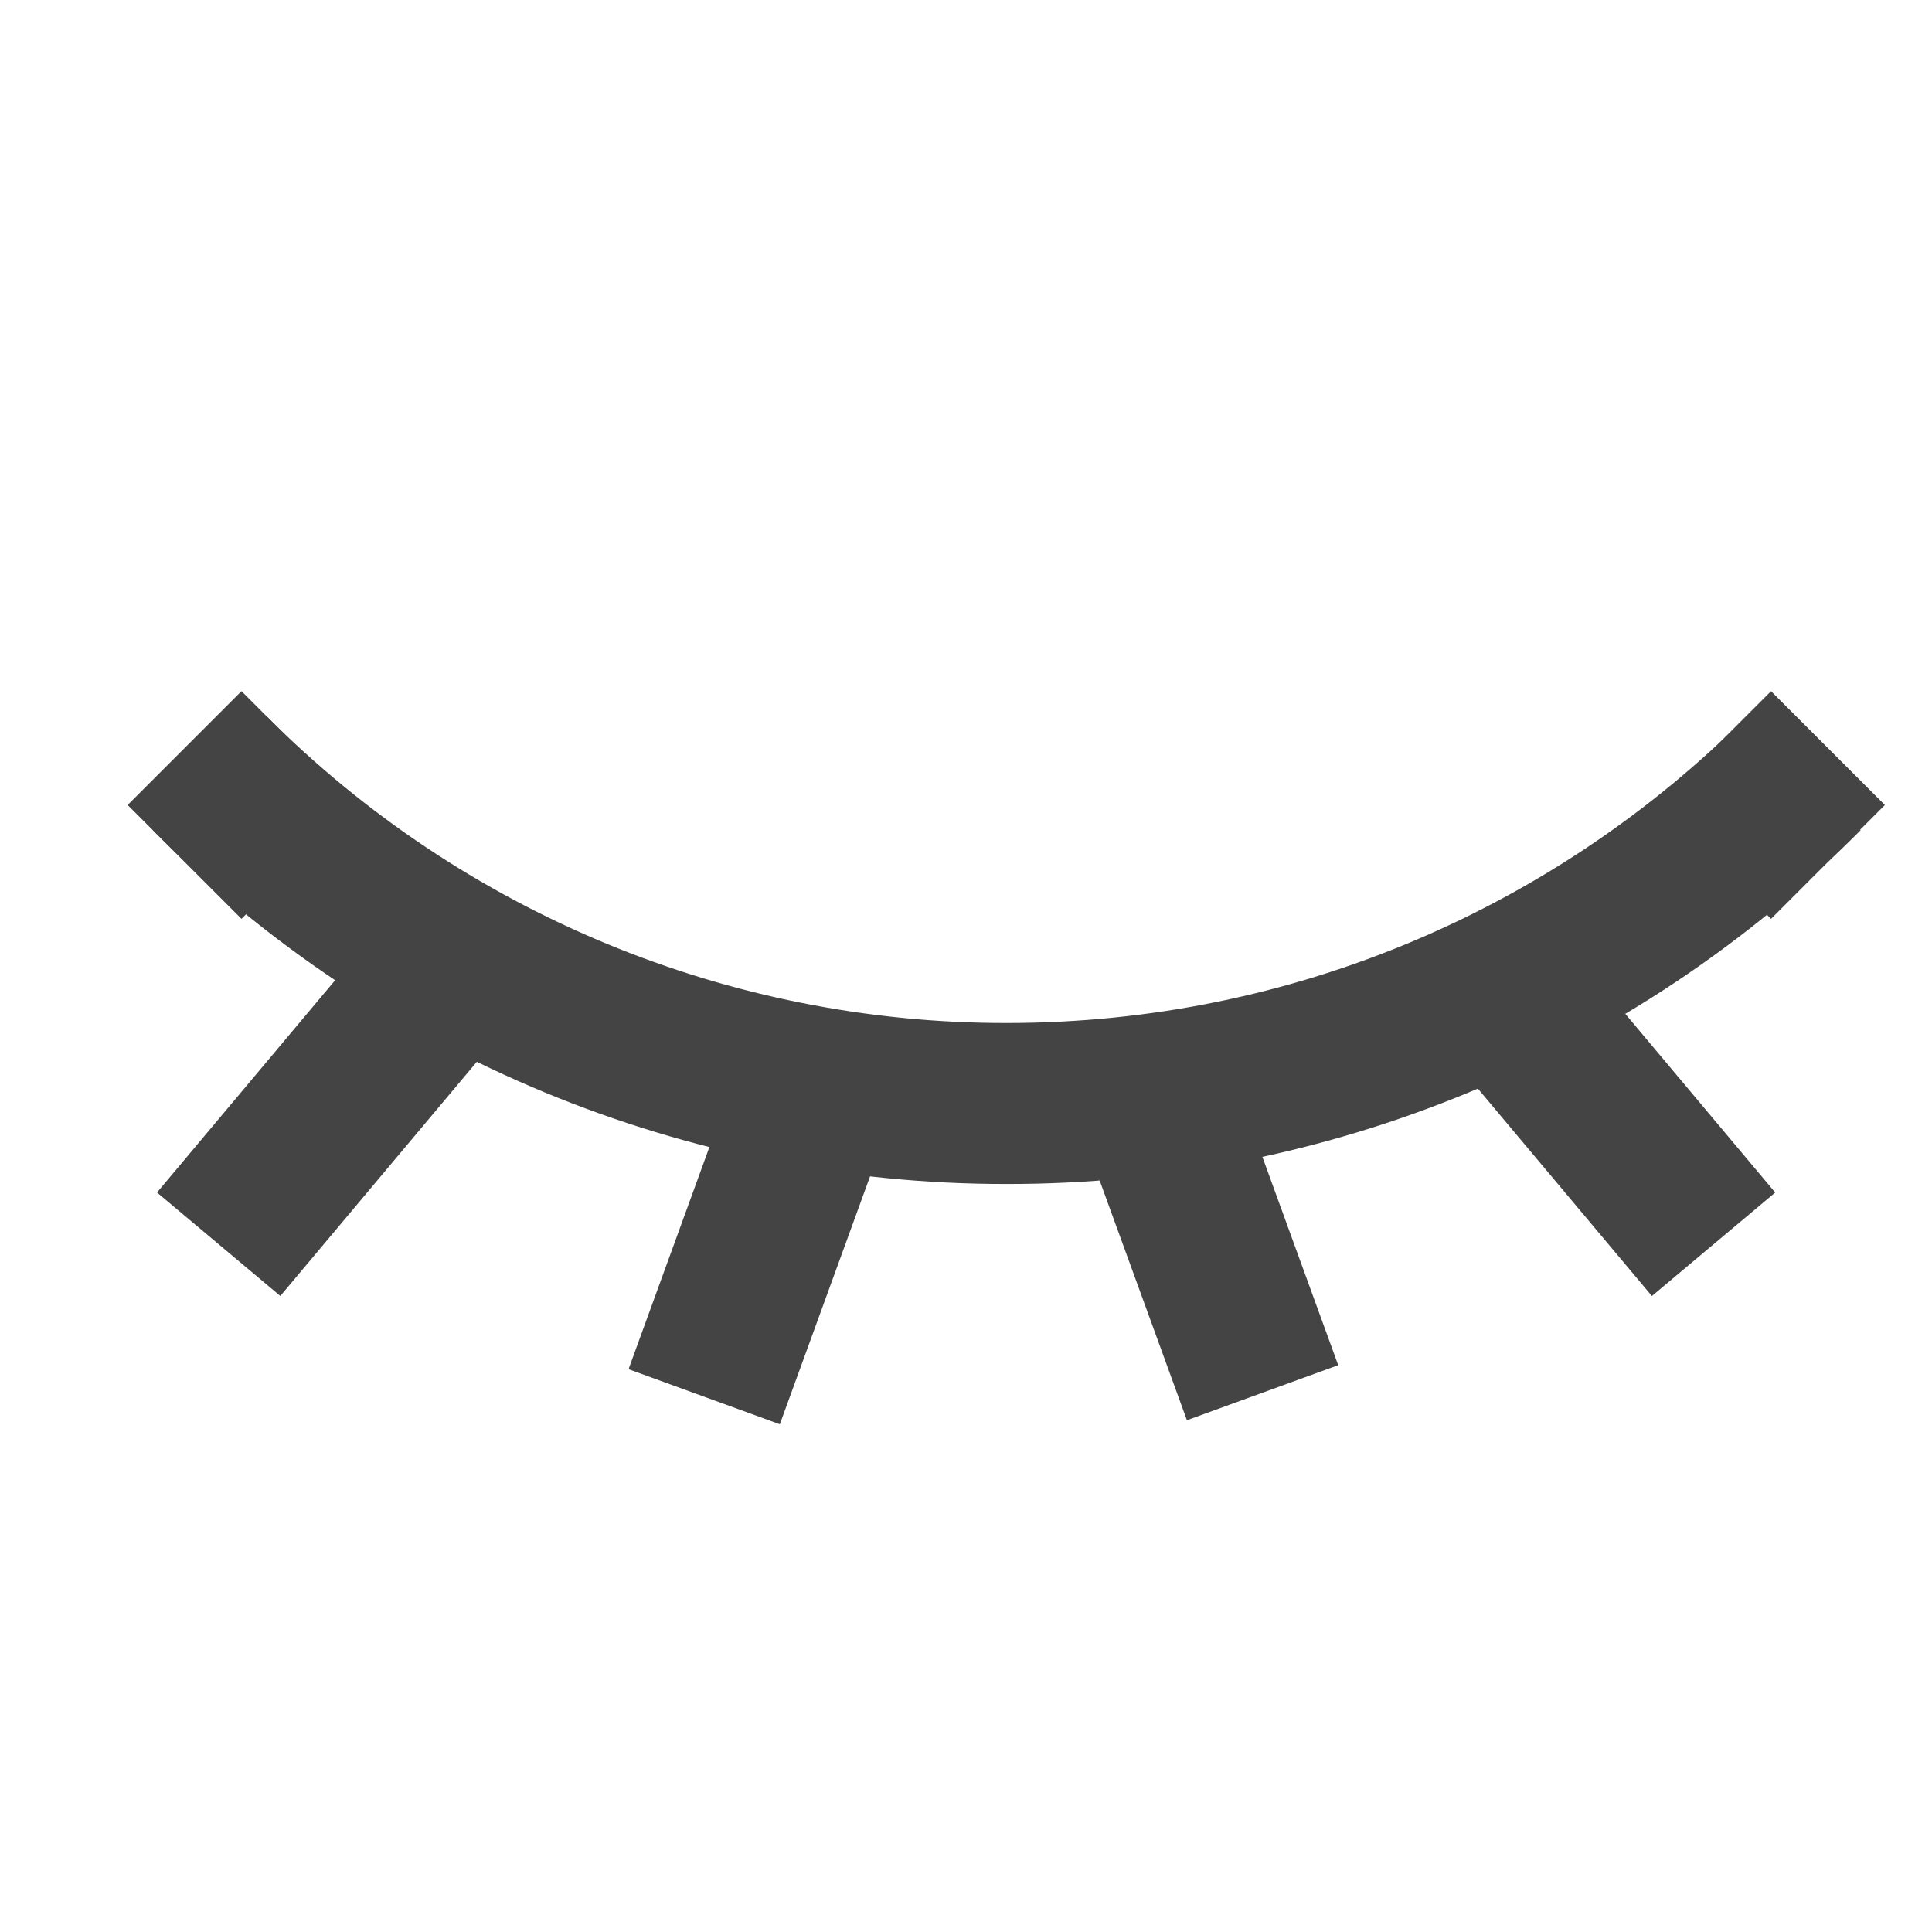
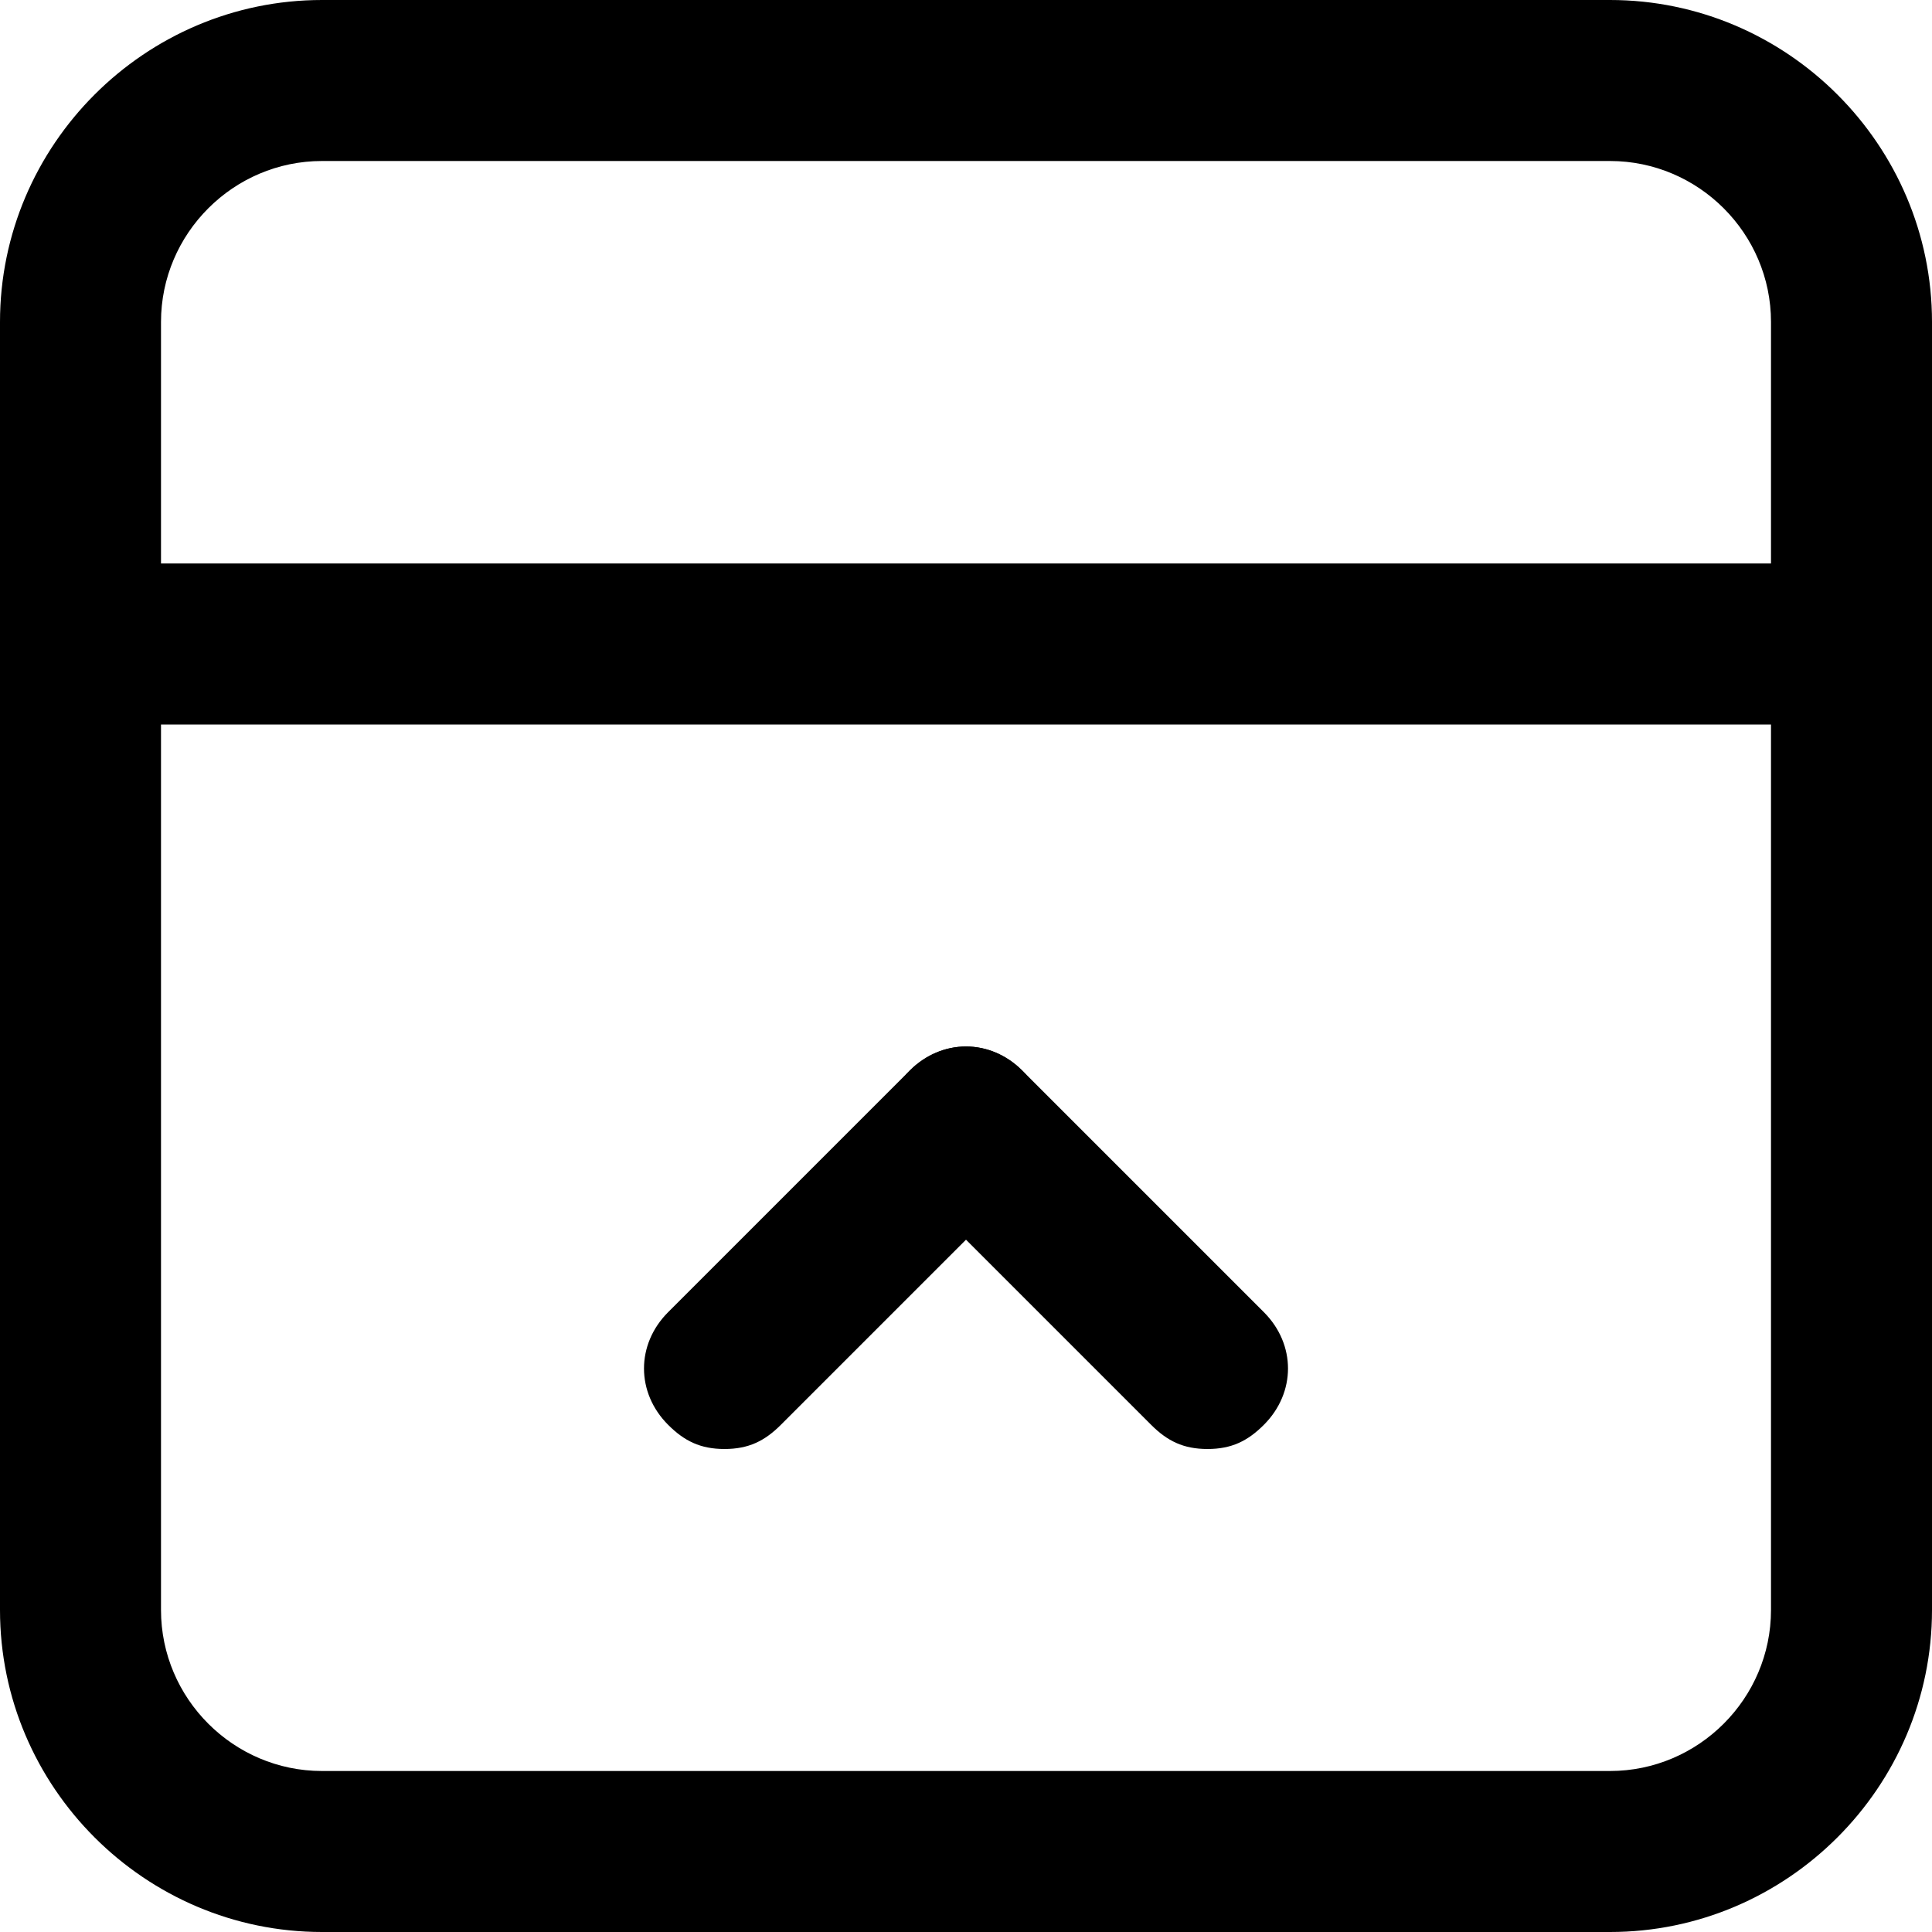
- <svg xmlns="http://www.w3.org/2000/svg" t="1645969811241" class="icon" viewBox="0 0 1024 1024" version="1.1" p-id="7593" width="32" height="32">
-   <defs>
-     <style type="text/css" />
-   </defs>
-   <path d="M925.781 379.733l60.373 60.331a637.995 637.995 0 0 1-452.565 187.477 637.995 637.995 0 0 1-452.48-187.435l60.331-60.331a552.96 552.96 0 0 0 392.149 162.432c153.173 0 291.84-62.08 392.192-162.475z" fill="#444444" p-id="7594" />
-   <path d="M127.993 366.325l60.34 60.34-60.34 60.34L67.653 426.665z" fill="#444444" p-id="7595" />
-   <path d="M192.914 501.311l65.369 54.851-109.702 130.738L83.212 632.049z" fill="#444444" p-id="7596" />
-   <path d="M391.512 565.33l80.187 29.186-58.371 160.374L333.141 725.704z" fill="#444444" p-id="7597" />
-   <path d="M570.716 592.382l80.187-29.186 58.371 160.374L629.087 752.756z" fill="#444444" p-id="7598" />
-   <path d="M765.839 556.18l65.369-54.851 109.702 130.738L875.542 686.918z" fill="#444444" p-id="7599" />
-   <path d="M938.689 366.338l60.34 60.34-60.34 60.34L878.349 426.677z" fill="#444444" p-id="7600" />
+ <svg xmlns="http://www.w3.org/2000/svg" t="1689135260583" class="icon" viewBox="0 0 1024 1024" version="1.1" p-id="56666" data-spm-anchor-id="a313x.7781069.0.i11" width="32" height="32">
+   <path d="M853.333 1024 170.667 1024c-93.867 0-170.667-76.8-170.667-170.667L0 170.667c0-93.867 76.8-170.667 170.667-170.667l682.667 0c93.867 0 170.667 76.8 170.667 170.667l0 682.667C1024 947.2 947.2 1024 853.333 1024zM170.667 85.333C123.733 85.333 85.333 123.733 85.333 170.667l0 682.667c0 46.933 38.4 85.333 85.333 85.333l682.667 0c46.933 0 85.333-38.4 85.333-85.333L938.667 170.667c0-46.933-38.4-85.333-85.333-85.333L170.667 85.333z" p-id="56667" />
+   <path d="M981.333 384 42.667 384C17.067 384 0 366.933 0 341.333s17.067-42.667 42.667-42.667l938.667 0c25.6 0 42.667 17.067 42.667 42.667S1006.933 384 981.333 384z" p-id="56668" />
+   <path d="M640 768c-12.8 0-21.333-4.267-29.867-12.8l-128-128c-17.067-17.067-17.067-42.667 0-59.733s42.667-17.067 59.733 0l128 128c17.067 17.067 17.067 42.667 0 59.733C661.333 763.733 652.8 768 640 768z" p-id="56669" />
+   <path d="M384 768c-12.8 0-21.333-4.267-29.867-12.8-17.067-17.067-17.067-42.667 0-59.733l128-128c17.067-17.067 42.667-17.067 59.733 0s17.067 42.667 0 59.733l-128 128C405.333 763.733 396.8 768 384 768z" p-id="56670" />
</svg>
